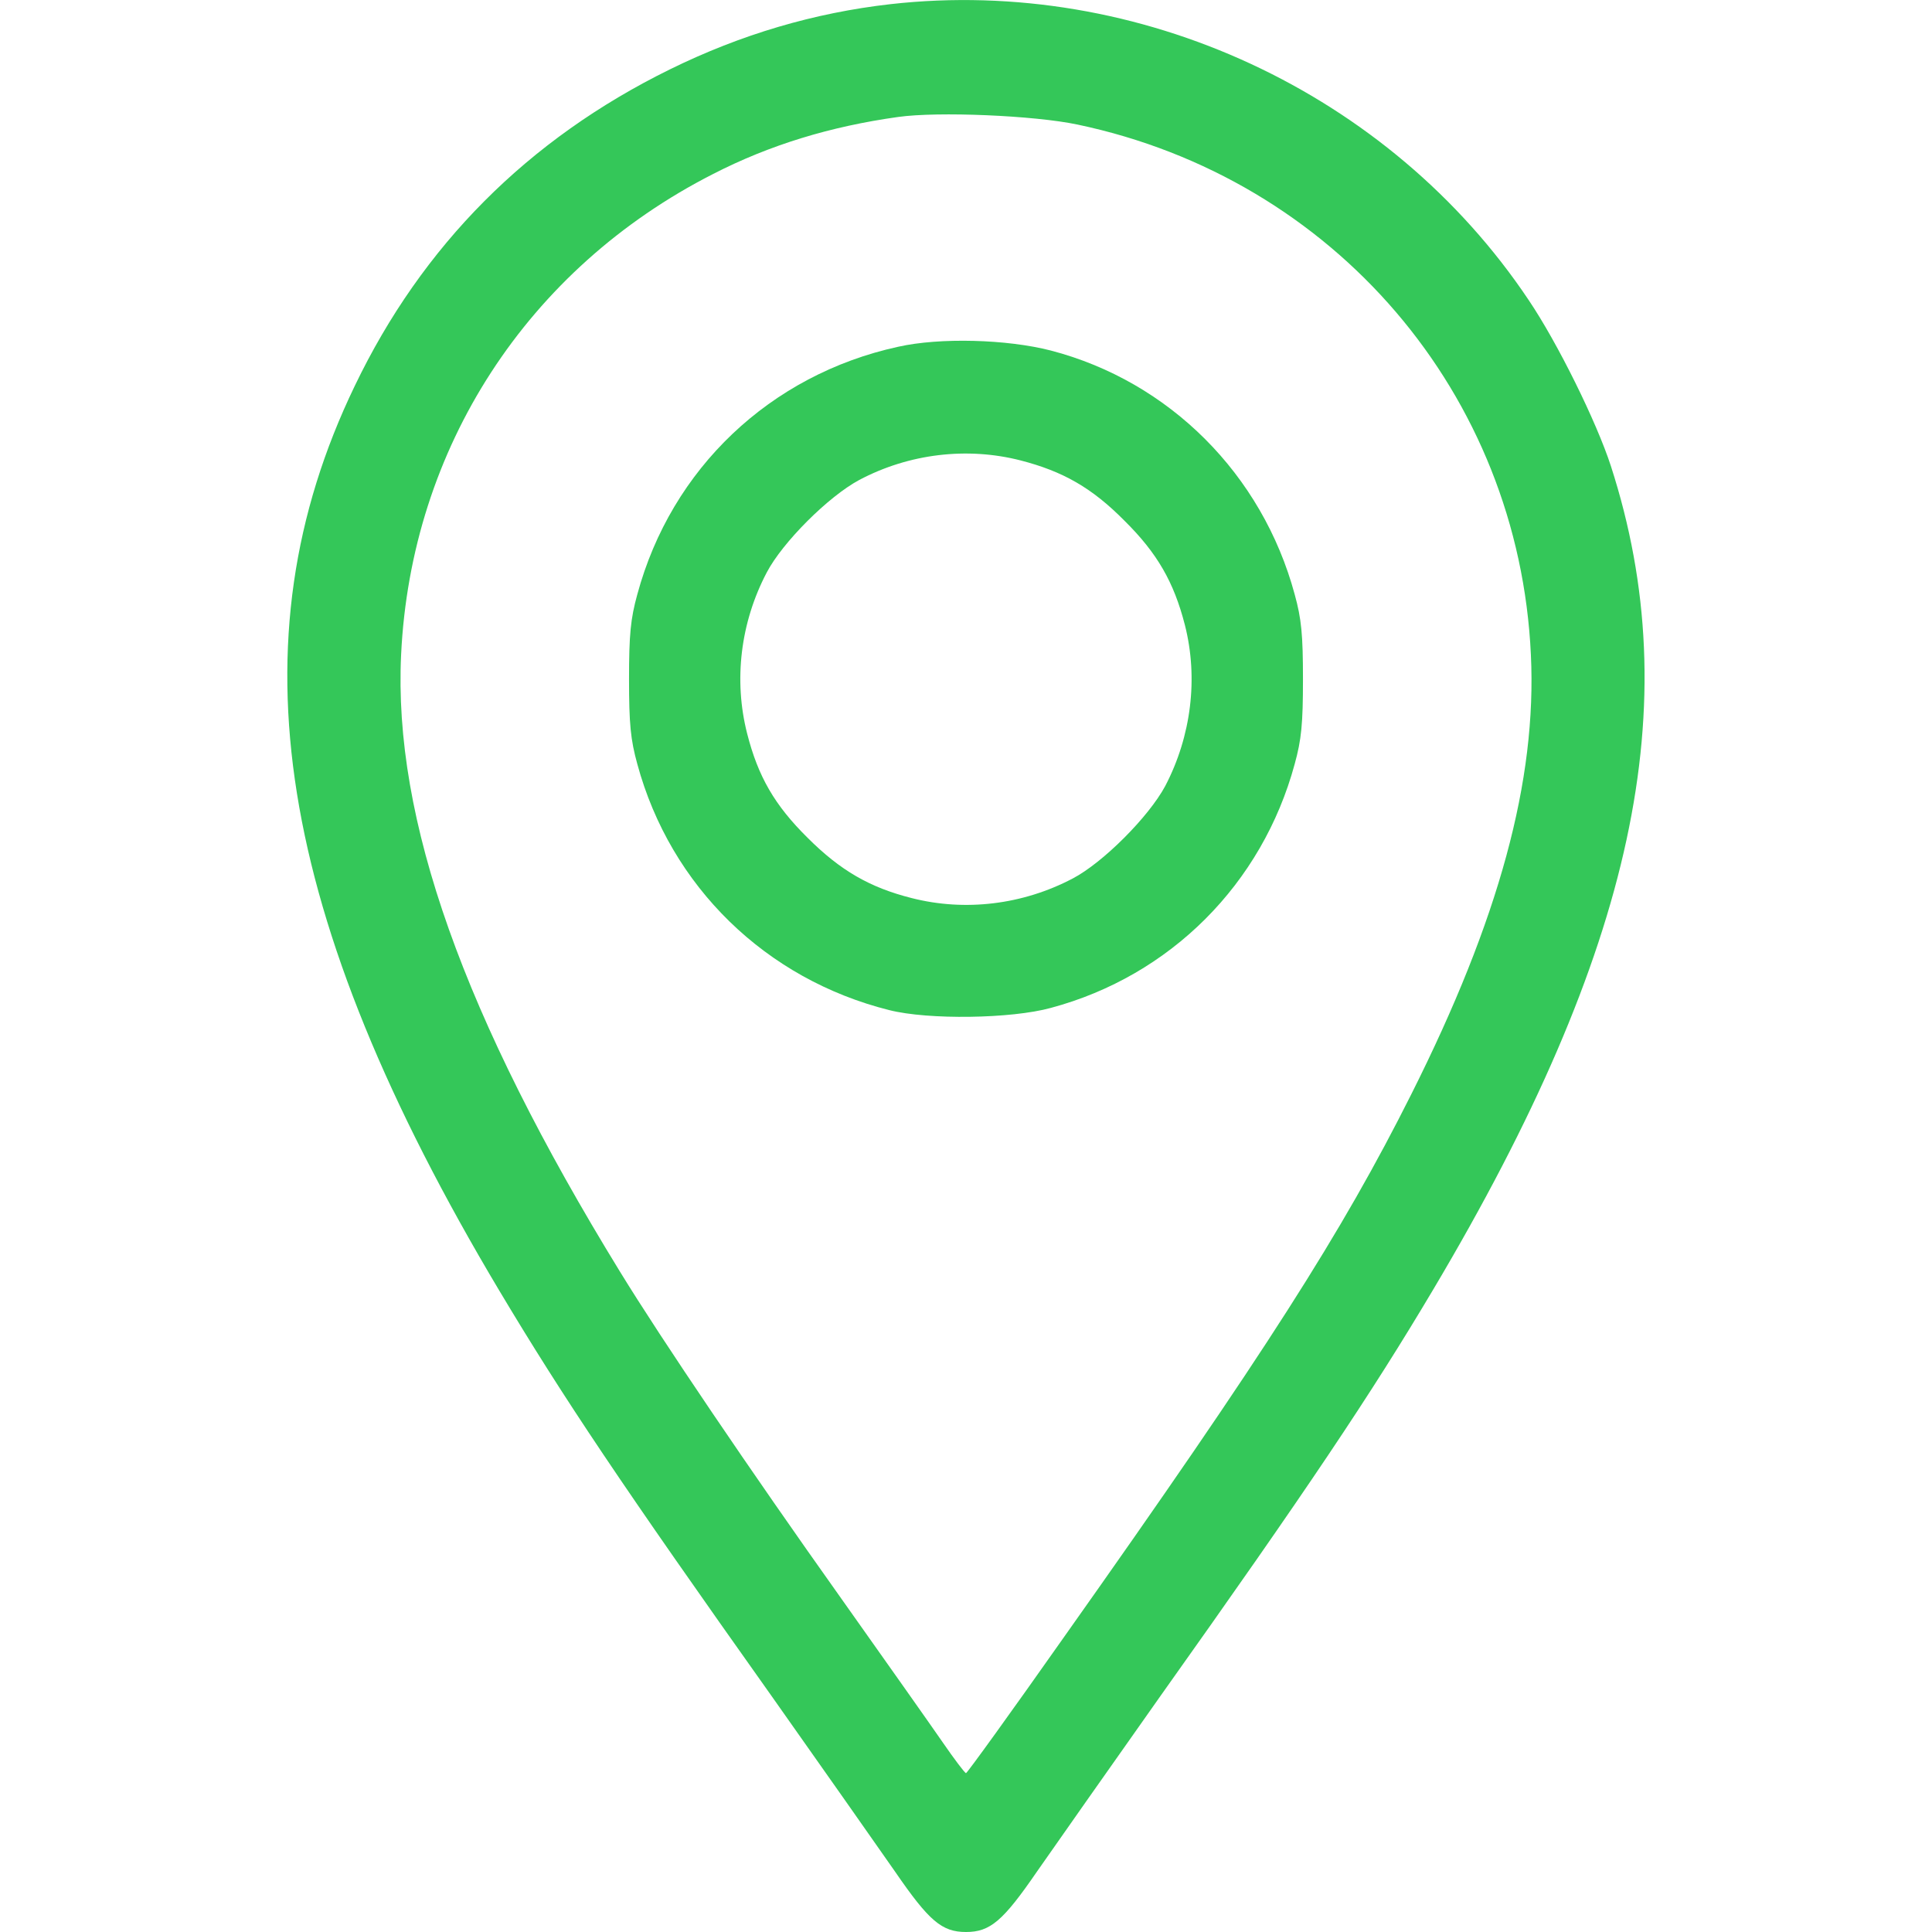
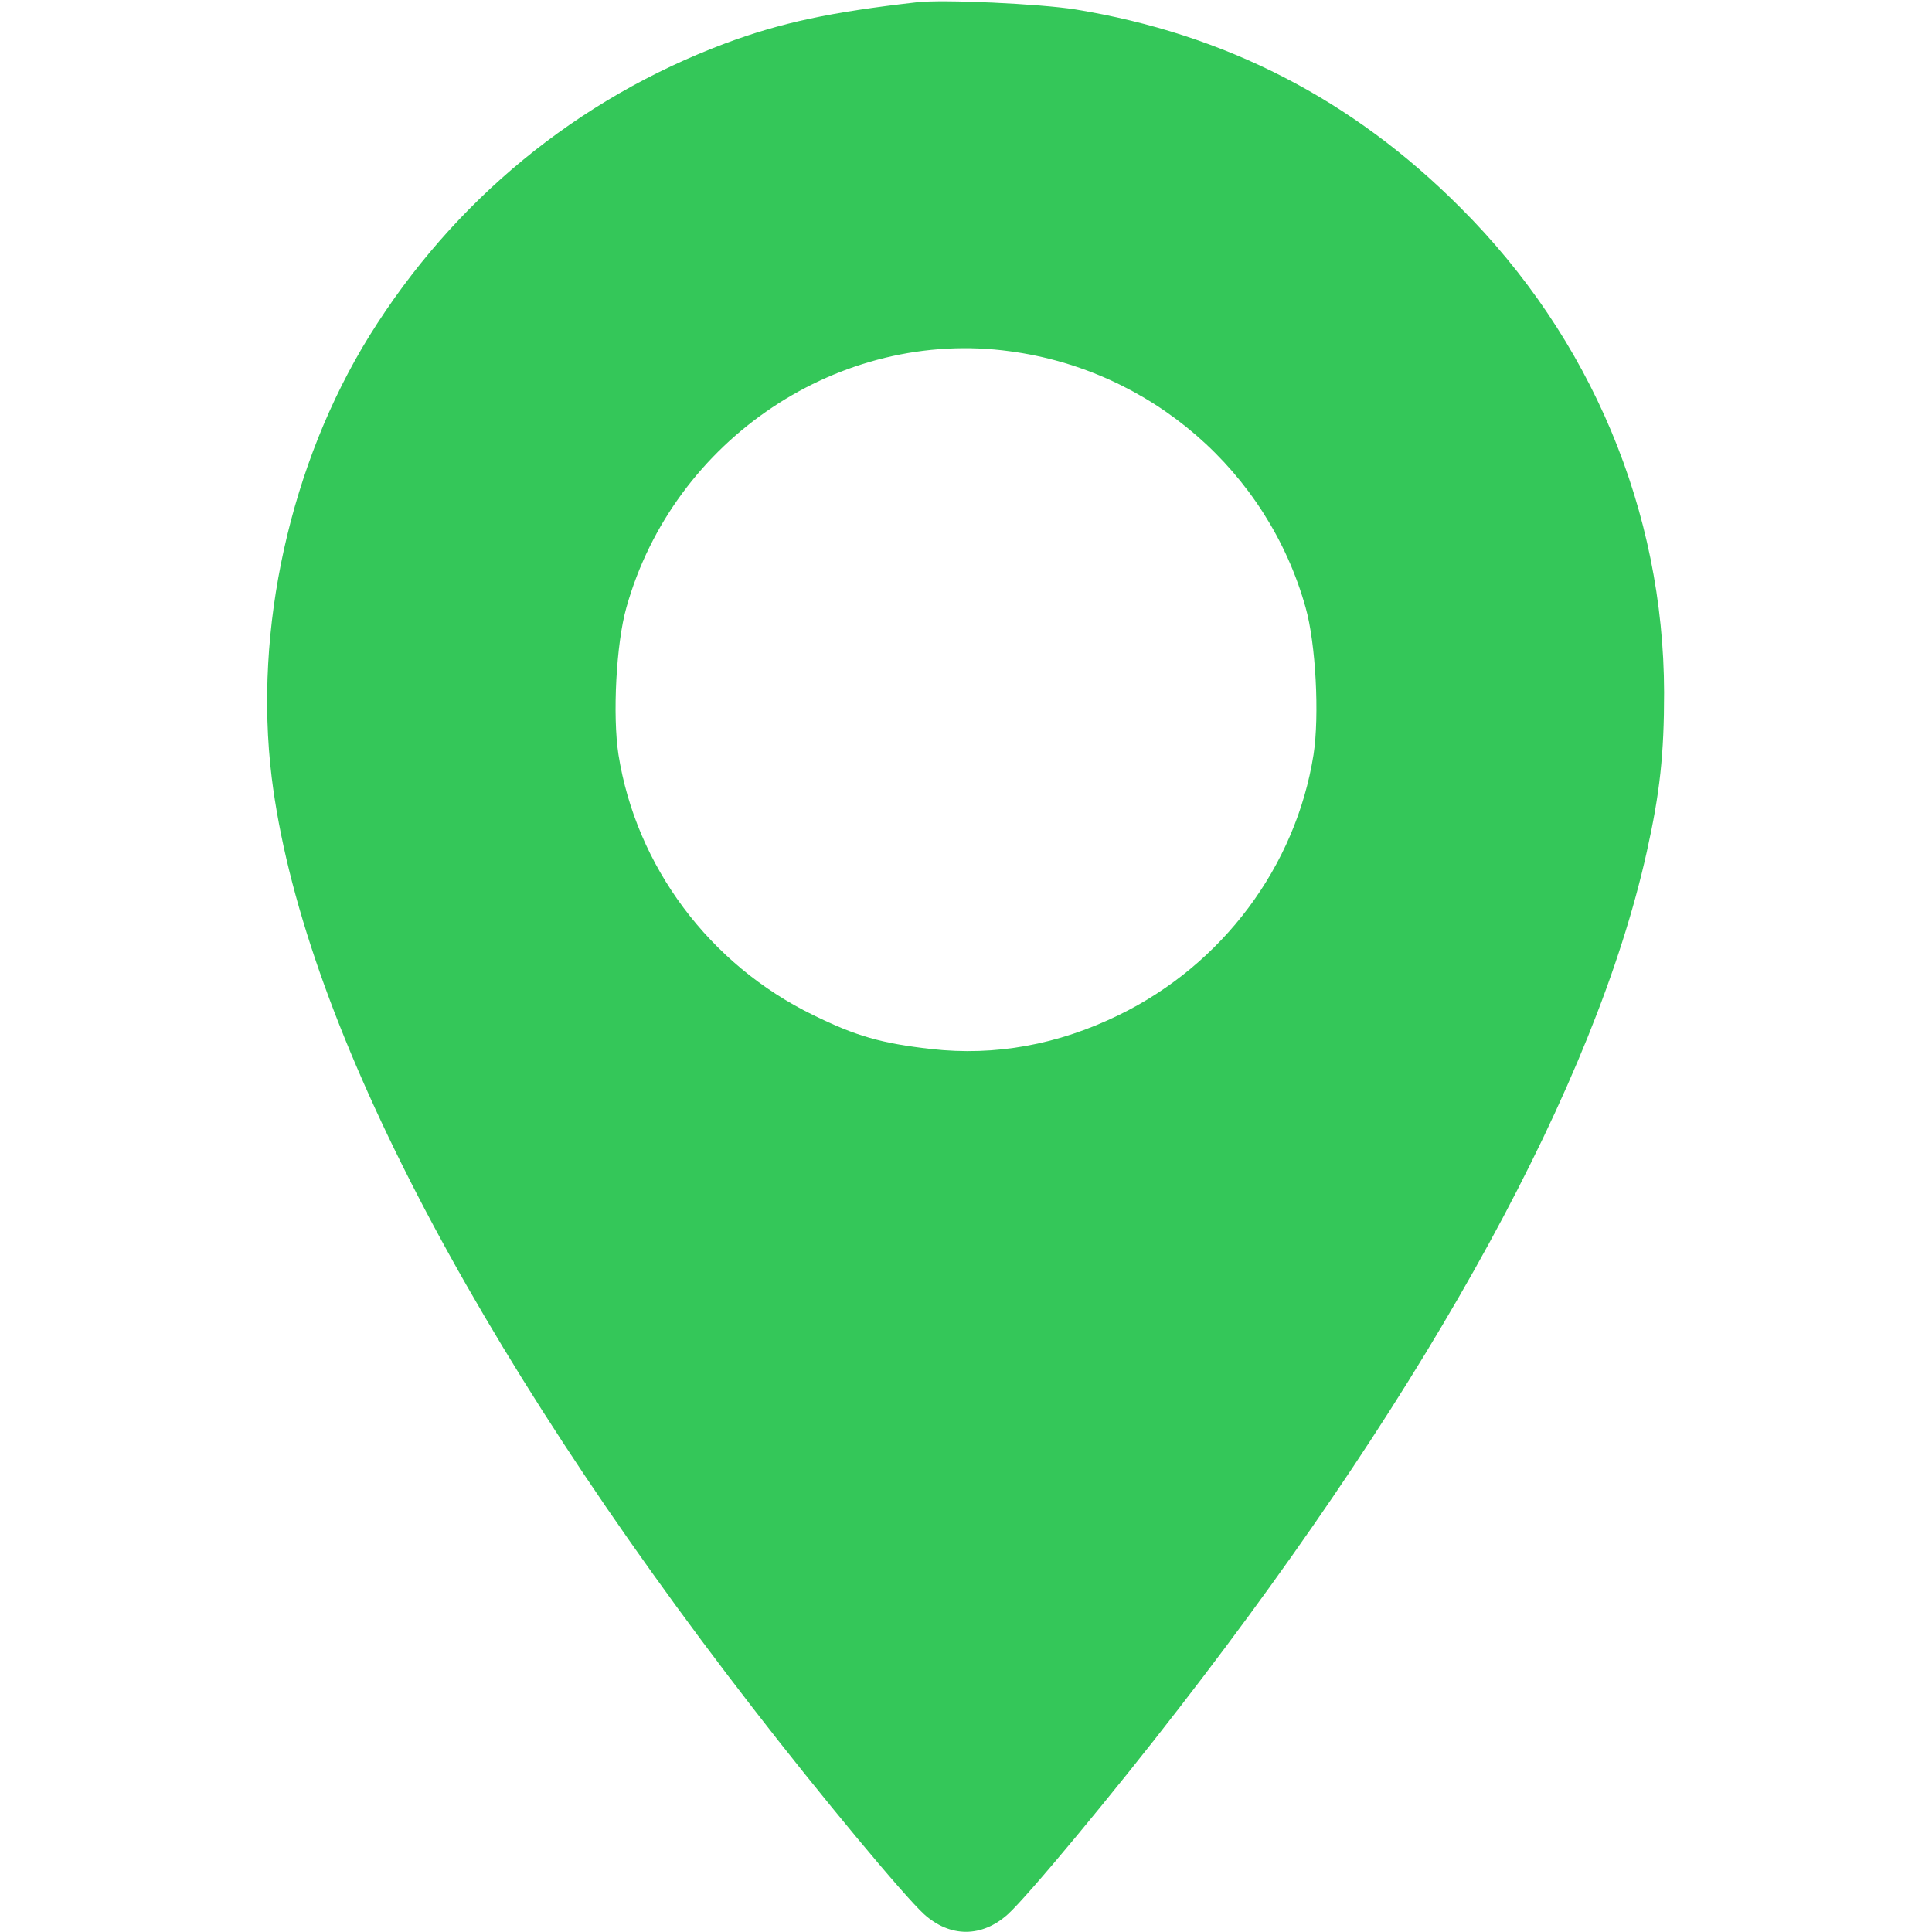
<svg xmlns="http://www.w3.org/2000/svg" version="1.0" width="512pt" height="512pt" viewBox="0 0 512 512" preserveAspectRatio="xMidYMid meet">
  <g transform="translate(0,512) scale(0.1,-0.1)" fill="#34c759" stroke="none">
-     <path d="M2360 5109 c-202 -23 -396 -80 -585 -173 -376 -185 -656 -466 -835 -839 -326 -676 -210 -1403 383 -2397 169 -283 326 -517 722 -1075 132 -187 279 -396 327 -465 90 -131 124 -160 188 -160 64 0 98 29 188 160 48 69 195 278 327 465 388 546 559 801 724 1079 533 897 674 1550 470 2181 -38 117 -141 326 -218 440 -368 550 -1033 858 -1691 784z m495 -319 c681 -143 1170 -714 1202 -1405 16 -333 -84 -701 -317 -1165 -183 -365 -385 -682 -920 -1438 -140 -199 -257 -361 -260 -361 -3 0 -31 37 -62 82 -31 45 -154 219 -273 387 -236 332 -471 679 -582 860 -415 676 -601 1199 -580 1635 26 547 334 1023 827 1274 150 77 311 126 490 151 106 15 361 4 475 -20z" />
-     <path d="M2380 4201 c-339 -74 -601 -323 -691 -656 -18 -65 -22 -107 -22 -225 0 -118 4 -160 22 -225 88 -324 340 -570 668 -652 103 -26 323 -23 428 6 317 85 560 329 646 646 18 65 22 107 22 225 0 118 -4 160 -22 225 -86 318 -332 564 -646 646 -116 30 -294 35 -405 10z m324 -301 c113 -29 190 -73 276 -160 87 -86 131 -163 160 -276 36 -141 17 -295 -52 -427 -44 -82 -165 -203 -245 -245 -133 -70 -286 -88 -427 -52 -111 28 -189 73 -276 160 -87 86 -131 162 -160 276 -36 141 -18 294 52 427 42 80 163 201 245 245 132 70 286 88 427 52z" />
+     <path d="M2430 5114 c-229 -26 -360 -54 -508 -109 -392 -147 -720 -416 -943 -775 -210 -339 -307 -778 -259 -1170 78 -631 528 -1501 1274 -2465 176 -228 403 -501 455 -548 69 -62 153 -62 222 0 52 47 279 320 455 548 671 867 1102 1655 1238 2267 35 157 46 259 46 423 -1 480 -193 939 -540 1285 -286 287 -623 460 -1020 525 -94 15 -352 27 -420 19z m247 -925 c373 -50 682 -318 783 -679 27 -95 37 -286 21 -390 -47 -296 -241 -556 -516 -690 -162 -79 -328 -109 -497 -90 -132 15 -199 34 -313 90 -275 134 -469 394 -516 690 -16 104 -6 295 21 390 125 446 566 741 1017 679z" />
  </g>
</svg>
